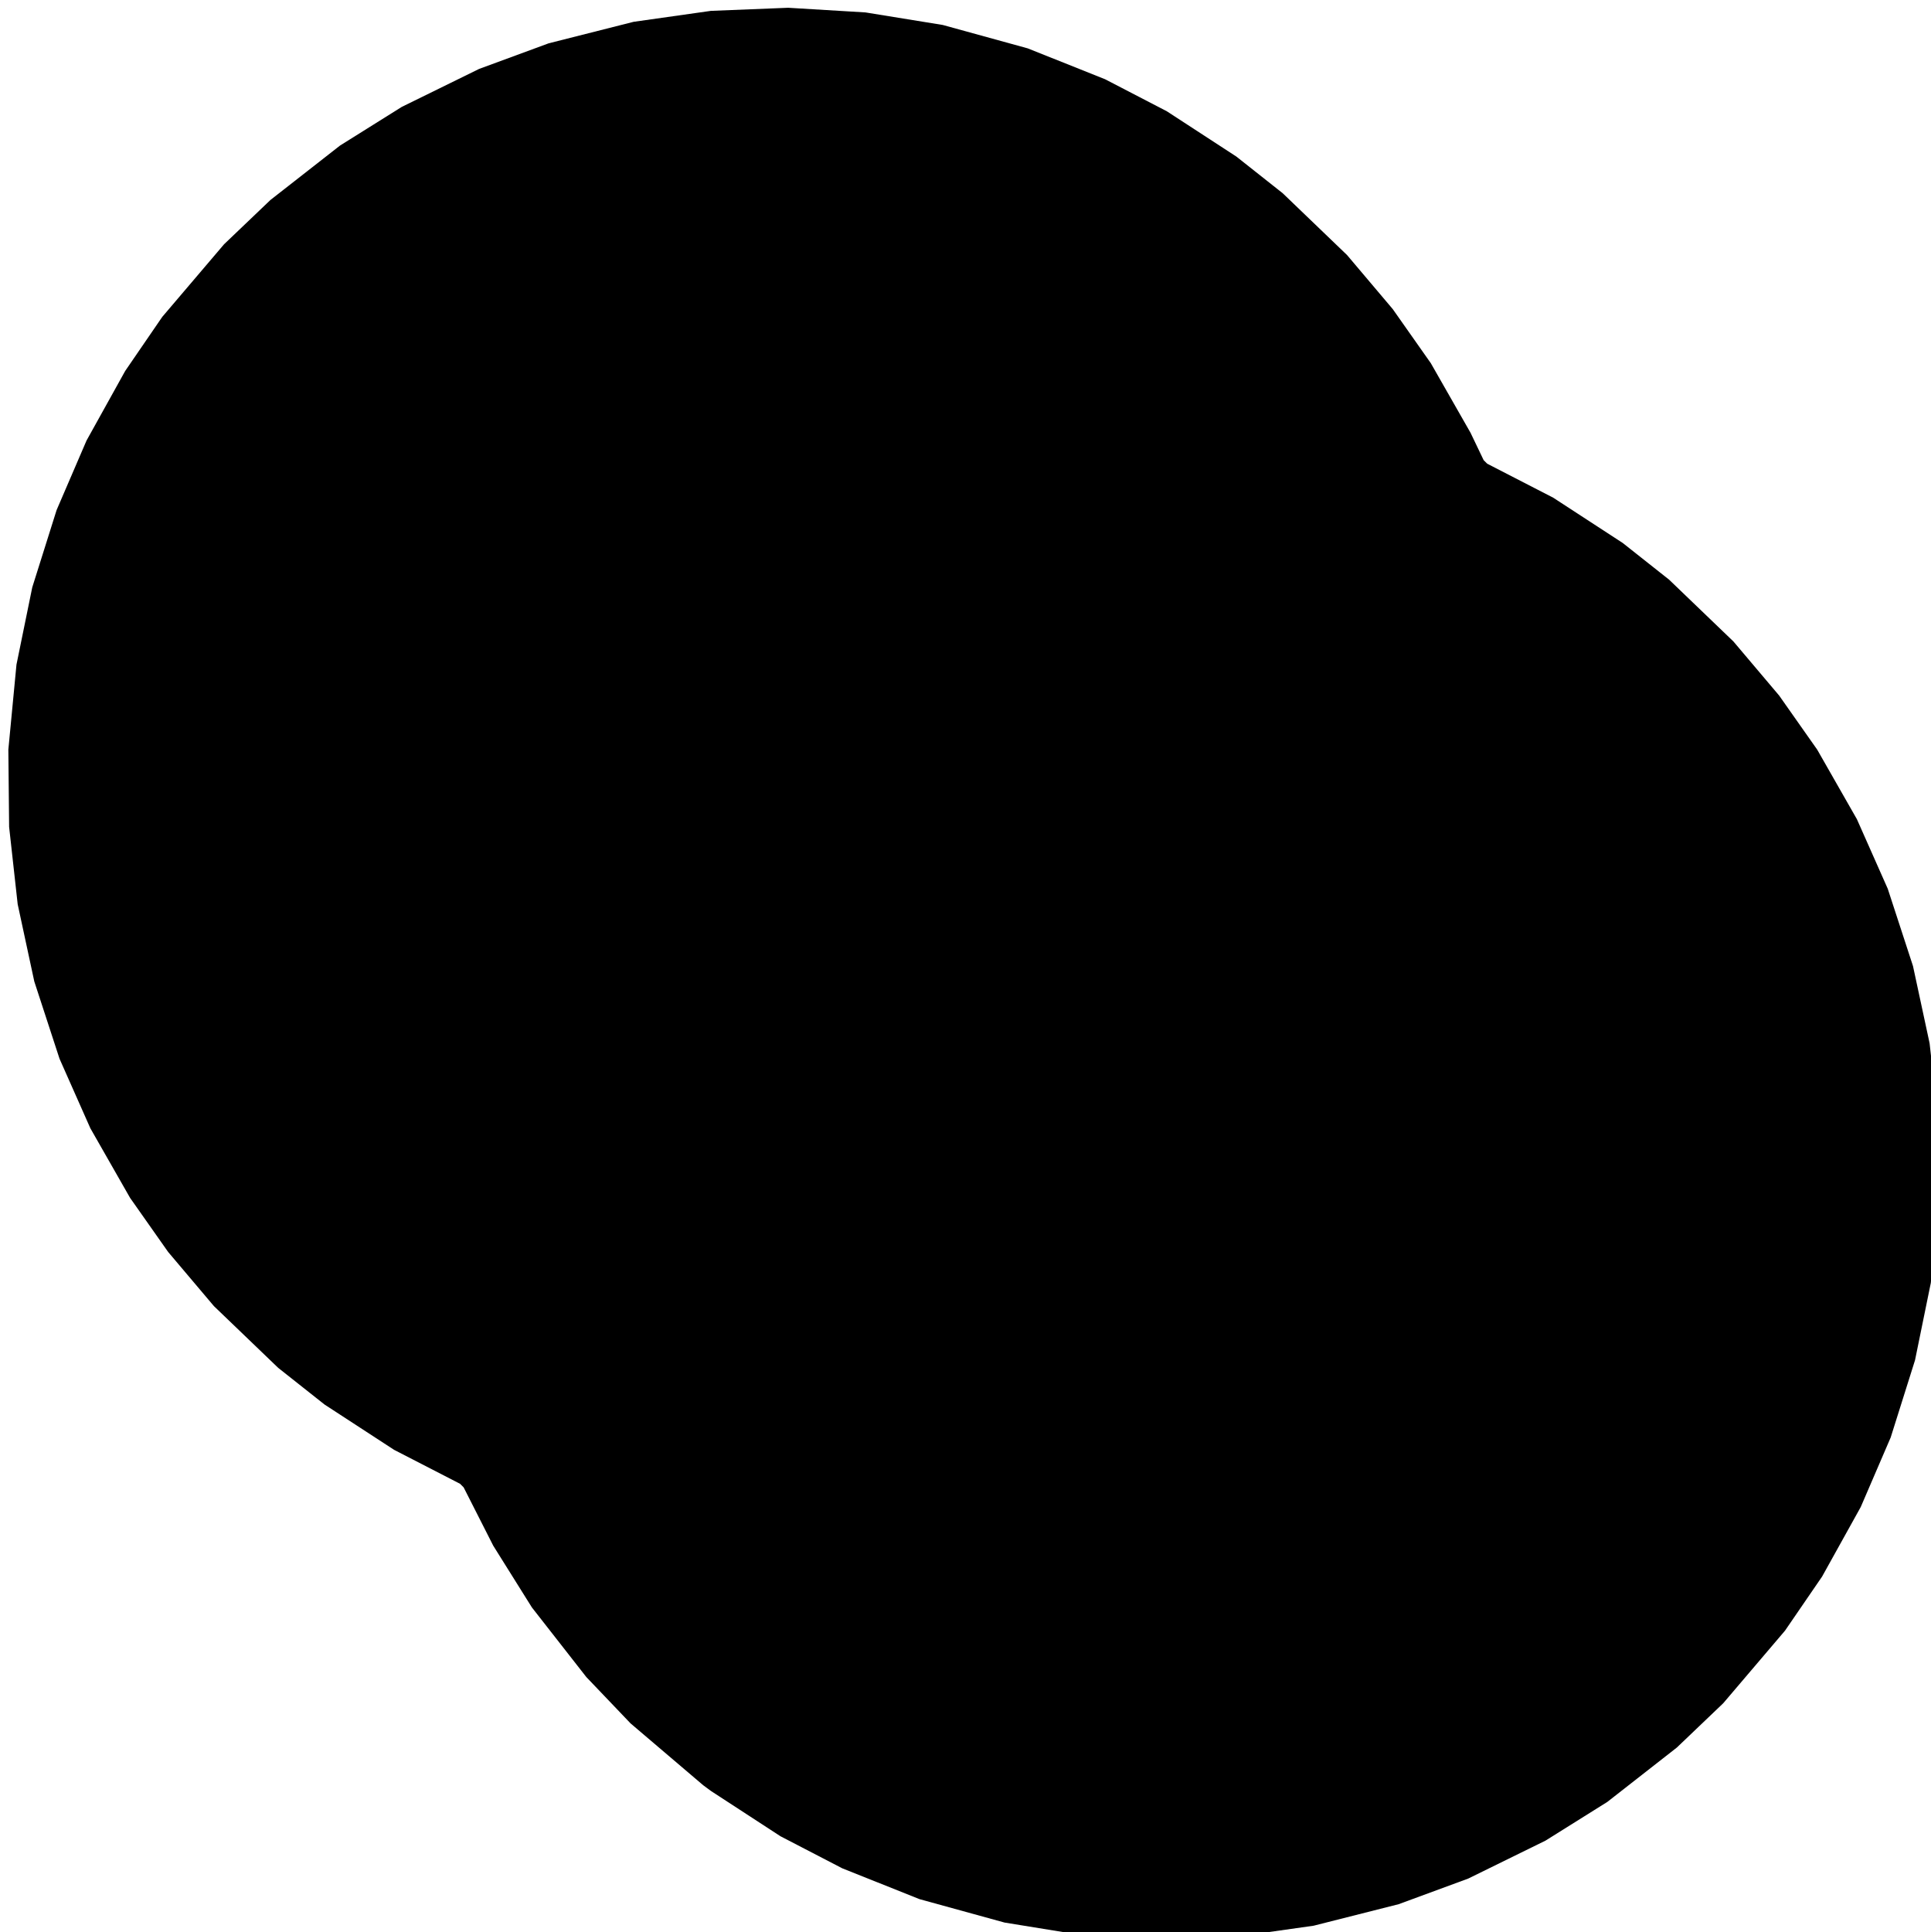
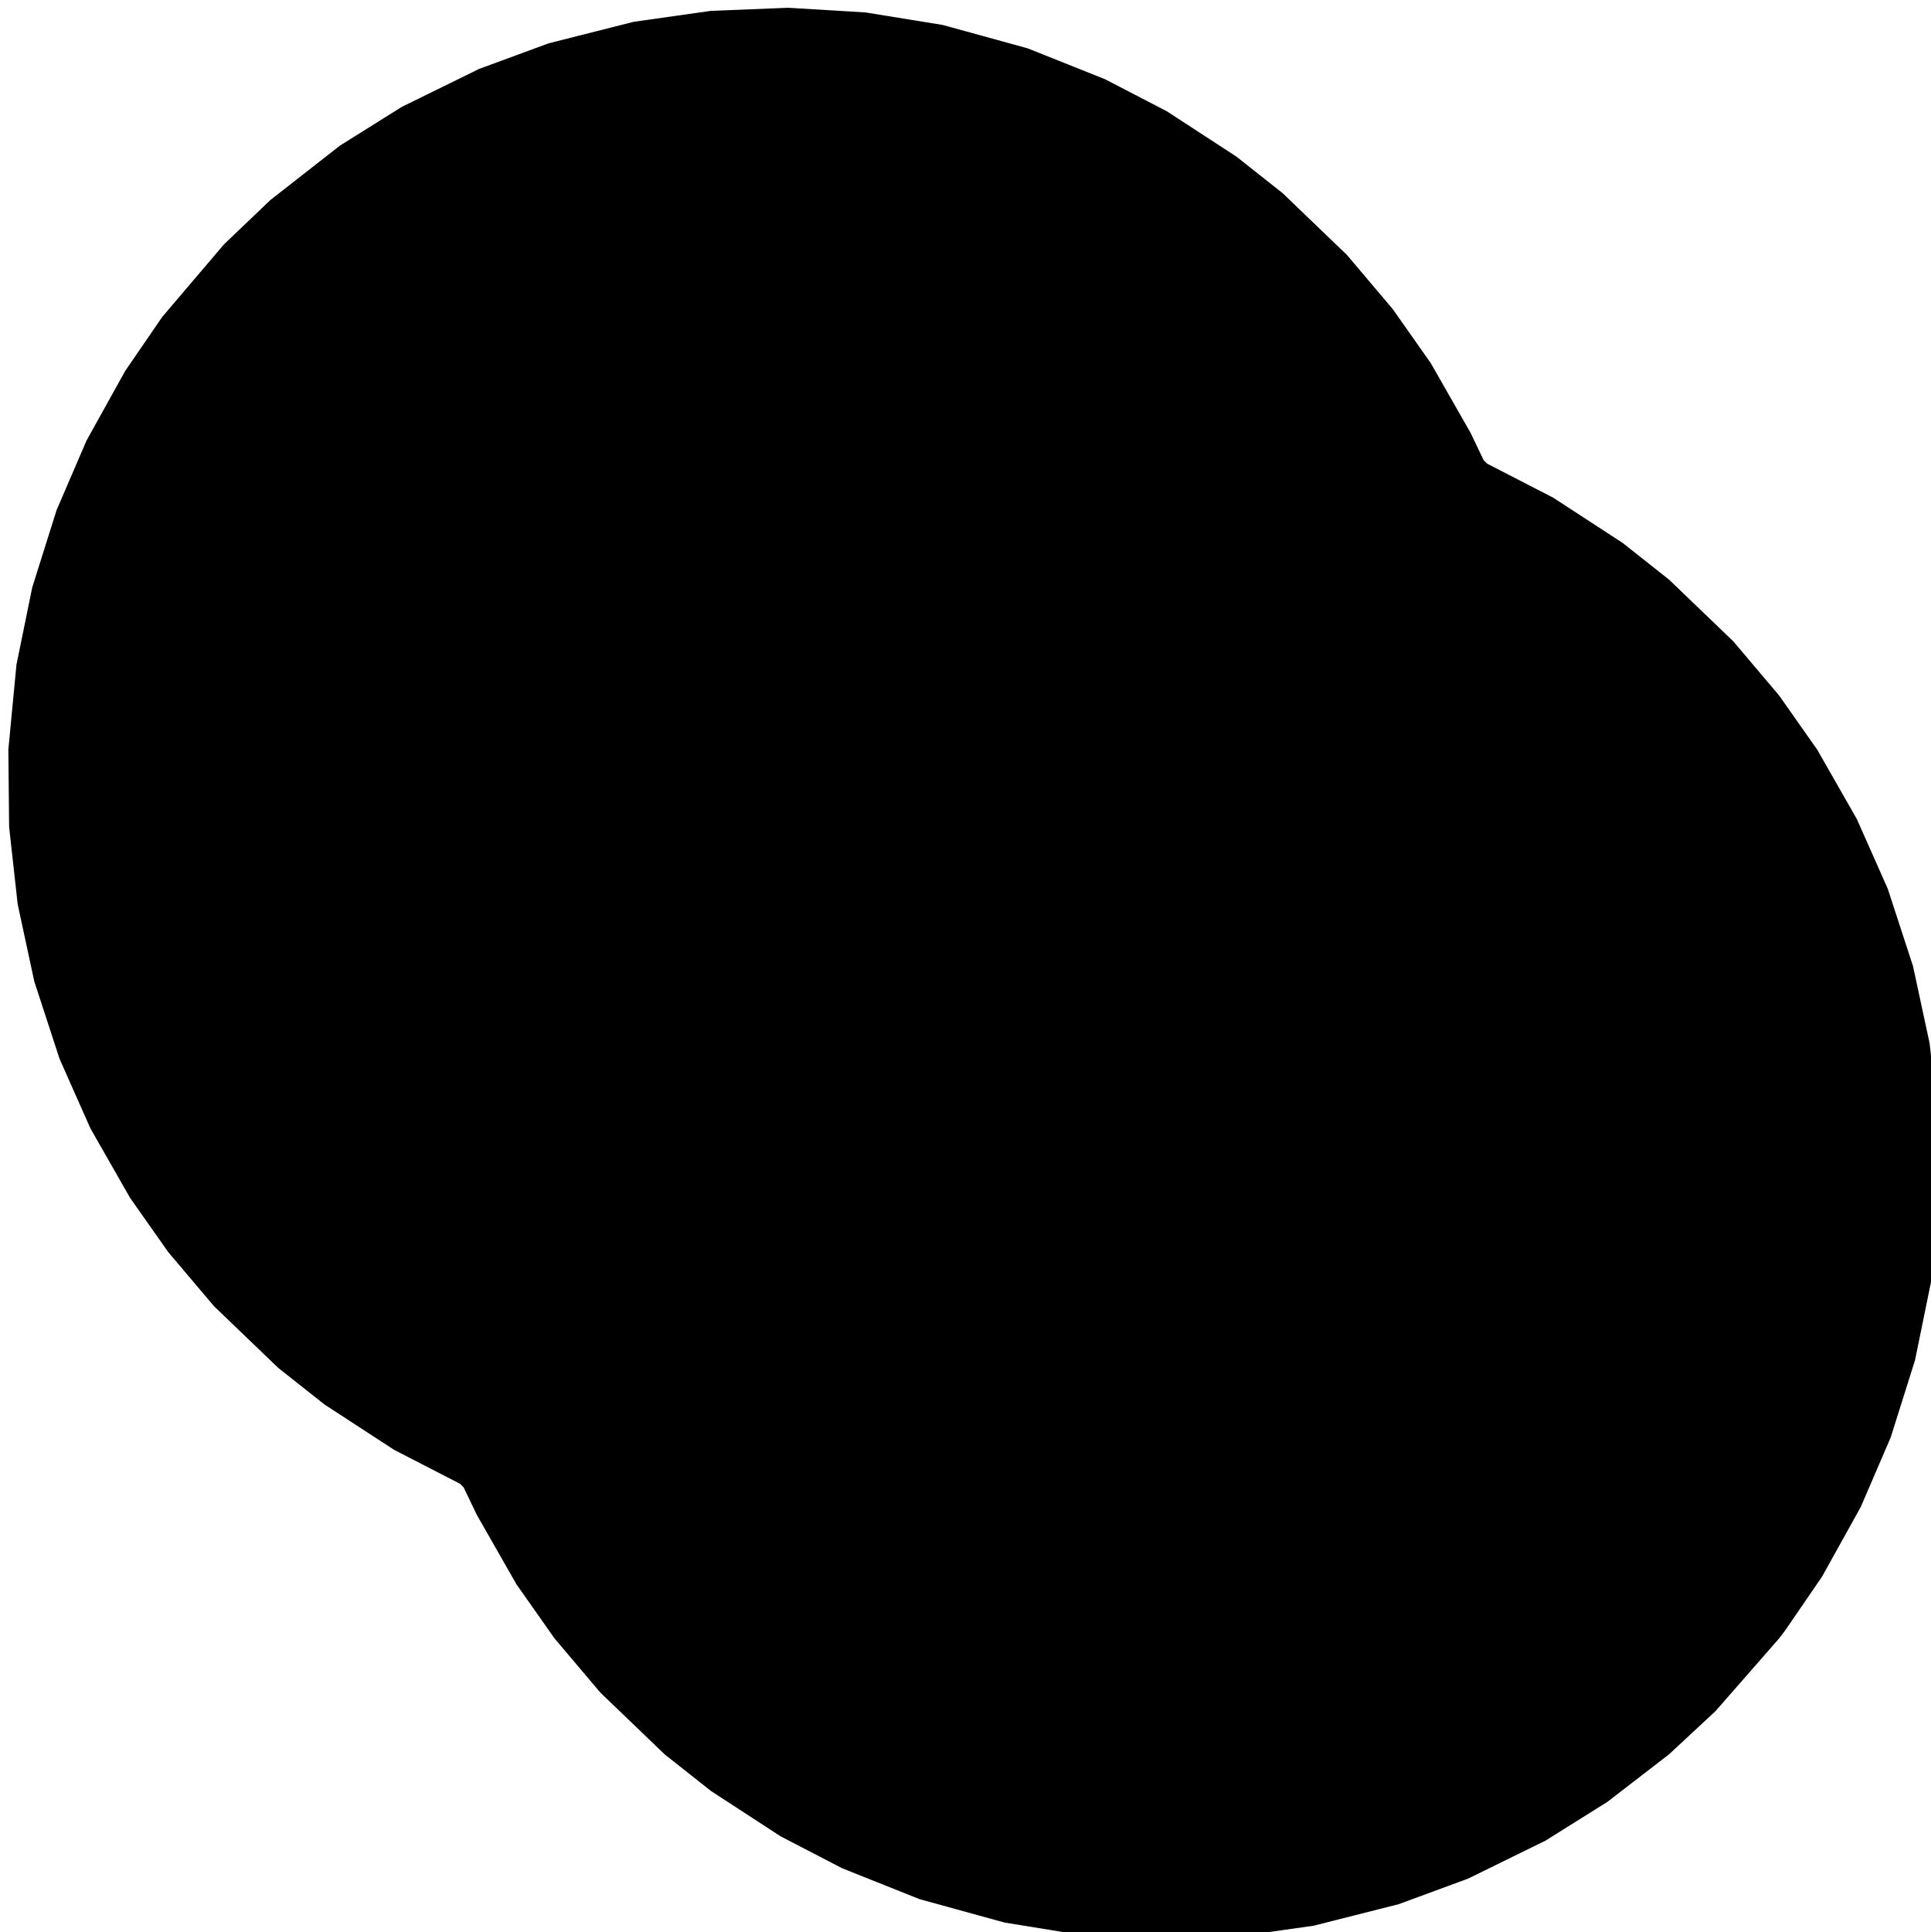
<svg xmlns="http://www.w3.org/2000/svg">
-   <path fill-rule="evenodd" d="M91,231 L92,231.74 L101,237.602 L109,241.752 L119,245.742 L130,248.77 L140,250.393 L150,250.995 L160,250.594 L170,249.178 L181,246.394 L190,243.081 L200,238.172 L208,233.164 L217,226.126 L223,220.397 L231,211 L235.799,204 L240.8,195 L244.675,186 L247.825,176 L249.869,166 L250.92,155 L250.82,145 L249.712,135 L247.561,125 L244.295,115 L240.303,106 L235.166,97 L230.24,90 L224.321,83 L216,75.007 L210,70.26 L201,64.398 L192.458,60 L192,59.542 L190.303,56 L185.166,47 L180.24,40 L174.321,33 L166,25.007 L160,20.26 L151,14.398 L143,10.248 L133,6.258 L122,3.23 L112,1.607 L102,1.005 L92,1.406 L82,2.822 L71,5.606 L62,8.919 L52,13.828 L44,18.836 L35,25.874 L29,31.603 L21,41 L16.201,48 L11.2,57 L7.325,66 L4.175,76 L2.131,86 L1.08,97 L1.18,107 L2.288,117 L4.439,127 L7.705,137 L11.697,146 L16.834,155 L21.76,162 L27.679,169 L36,176.993 L42,181.74 L51,187.602 L59.542,192 L60,192.458 L63.828,200 L68.836,208 L75.874,217 L81.603,223 L91,231 " />
+   <path fill-rule="evenodd" d="M1.08,97 L1.18,107 L2.288,117 L4.439,127 L7.705,137 L11.697,146 L16.834,155 L21.76,162 L27.679,169 L36,176.993 L42,181.74 L51,187.602 L59.542,192 L60,192.458 L61.697,196 L66.834,205 L71.76,212 L77.679,219 L86,226.993 L92,231.74 L101,237.602 L109,241.752 L119,245.742 L130,248.77 L140,250.393 L150,250.995 L160,250.594 L170,249.178 L181,246.394 L190,243.081 L200,238.172 L208,233.164 L215.992,227 L222,221.419 L230.24,212 L231,211 L235.799,204 L240.8,195 L244.675,186 L247.825,176 L249.869,166 L250.92,155 L250.82,145 L249.712,135 L247.561,125 L244.295,115 L240.303,106 L235.166,97 L230.24,90 L224.321,83 L216,75.007 L210,70.26 L201,64.398 L192.458,60 L192,59.542 L190.303,56 L185.166,47 L180.24,40 L174.321,33 L166,25.007 L160,20.26 L151,14.398 L143,10.248 L133,6.258 L122,3.23 L112,1.607 L102,1.005 L92,1.406 L82,2.822 L71,5.606 L62,8.919 L52,13.828 L44,18.836 L35,25.874 L29,31.603 L21,41 L16.201,48 L11.2,57 L7.325,66 L4.175,76 L2.131,86 L1.08,97 " />
</svg>
